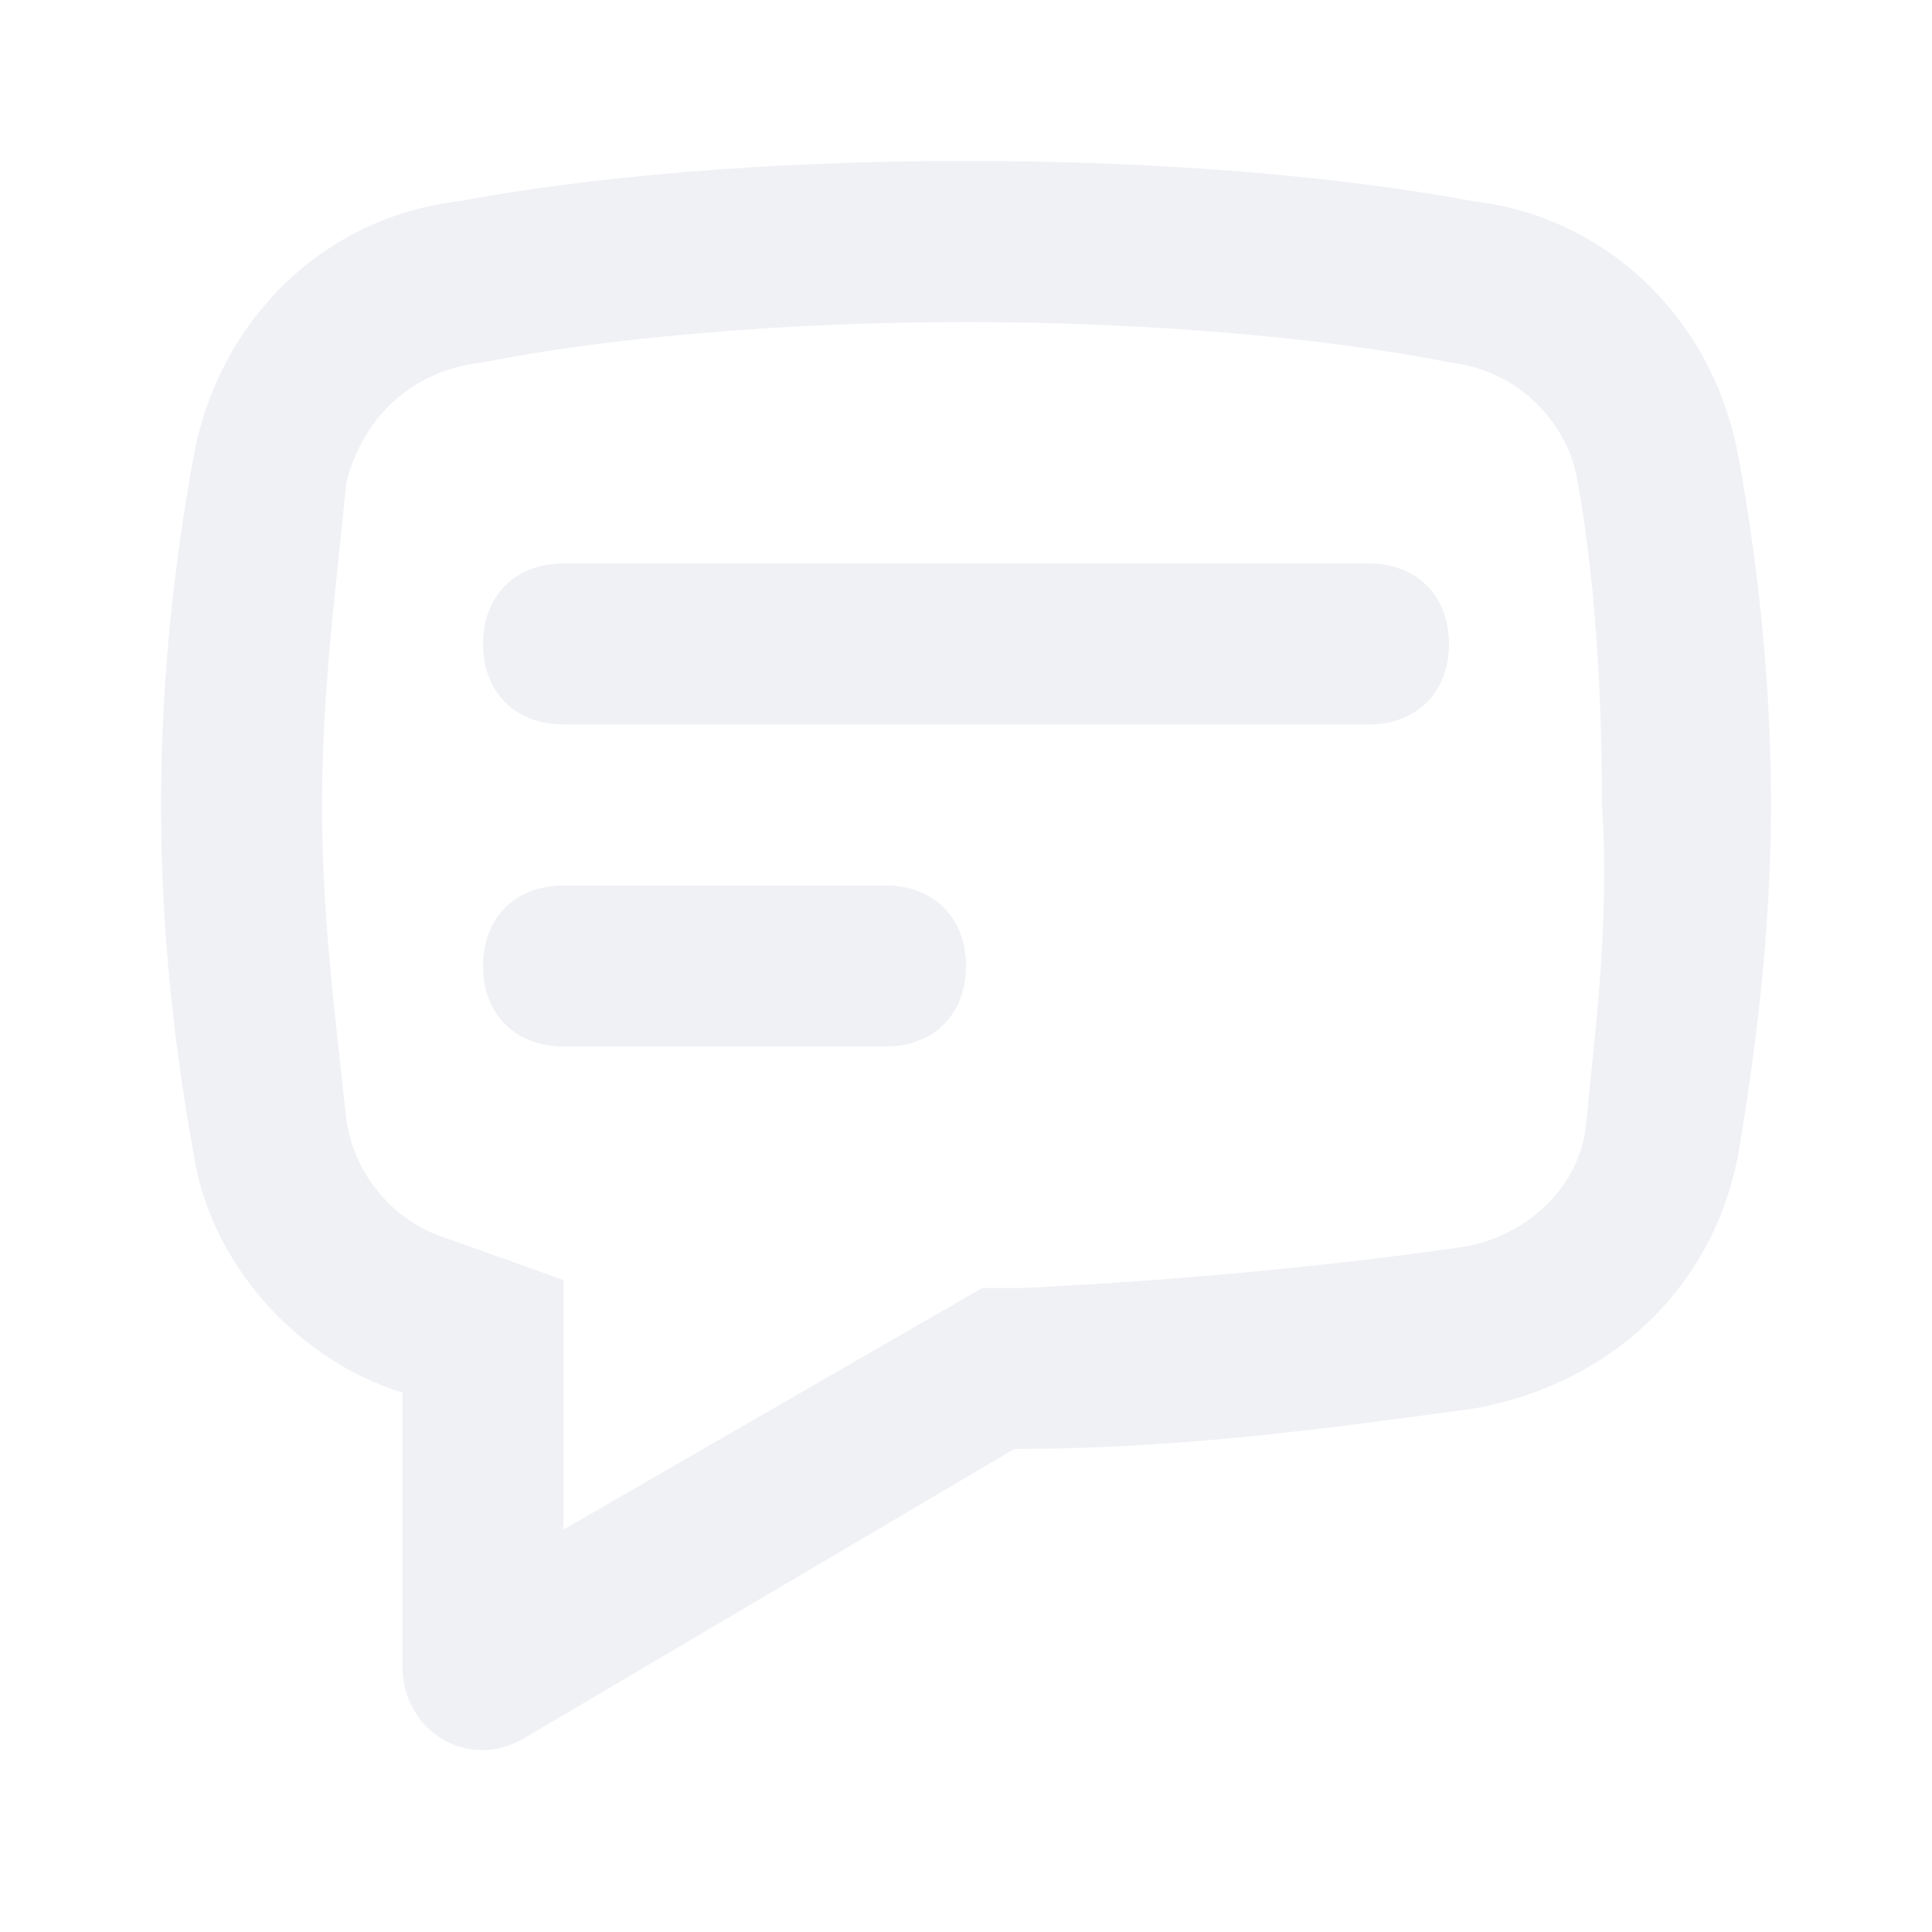
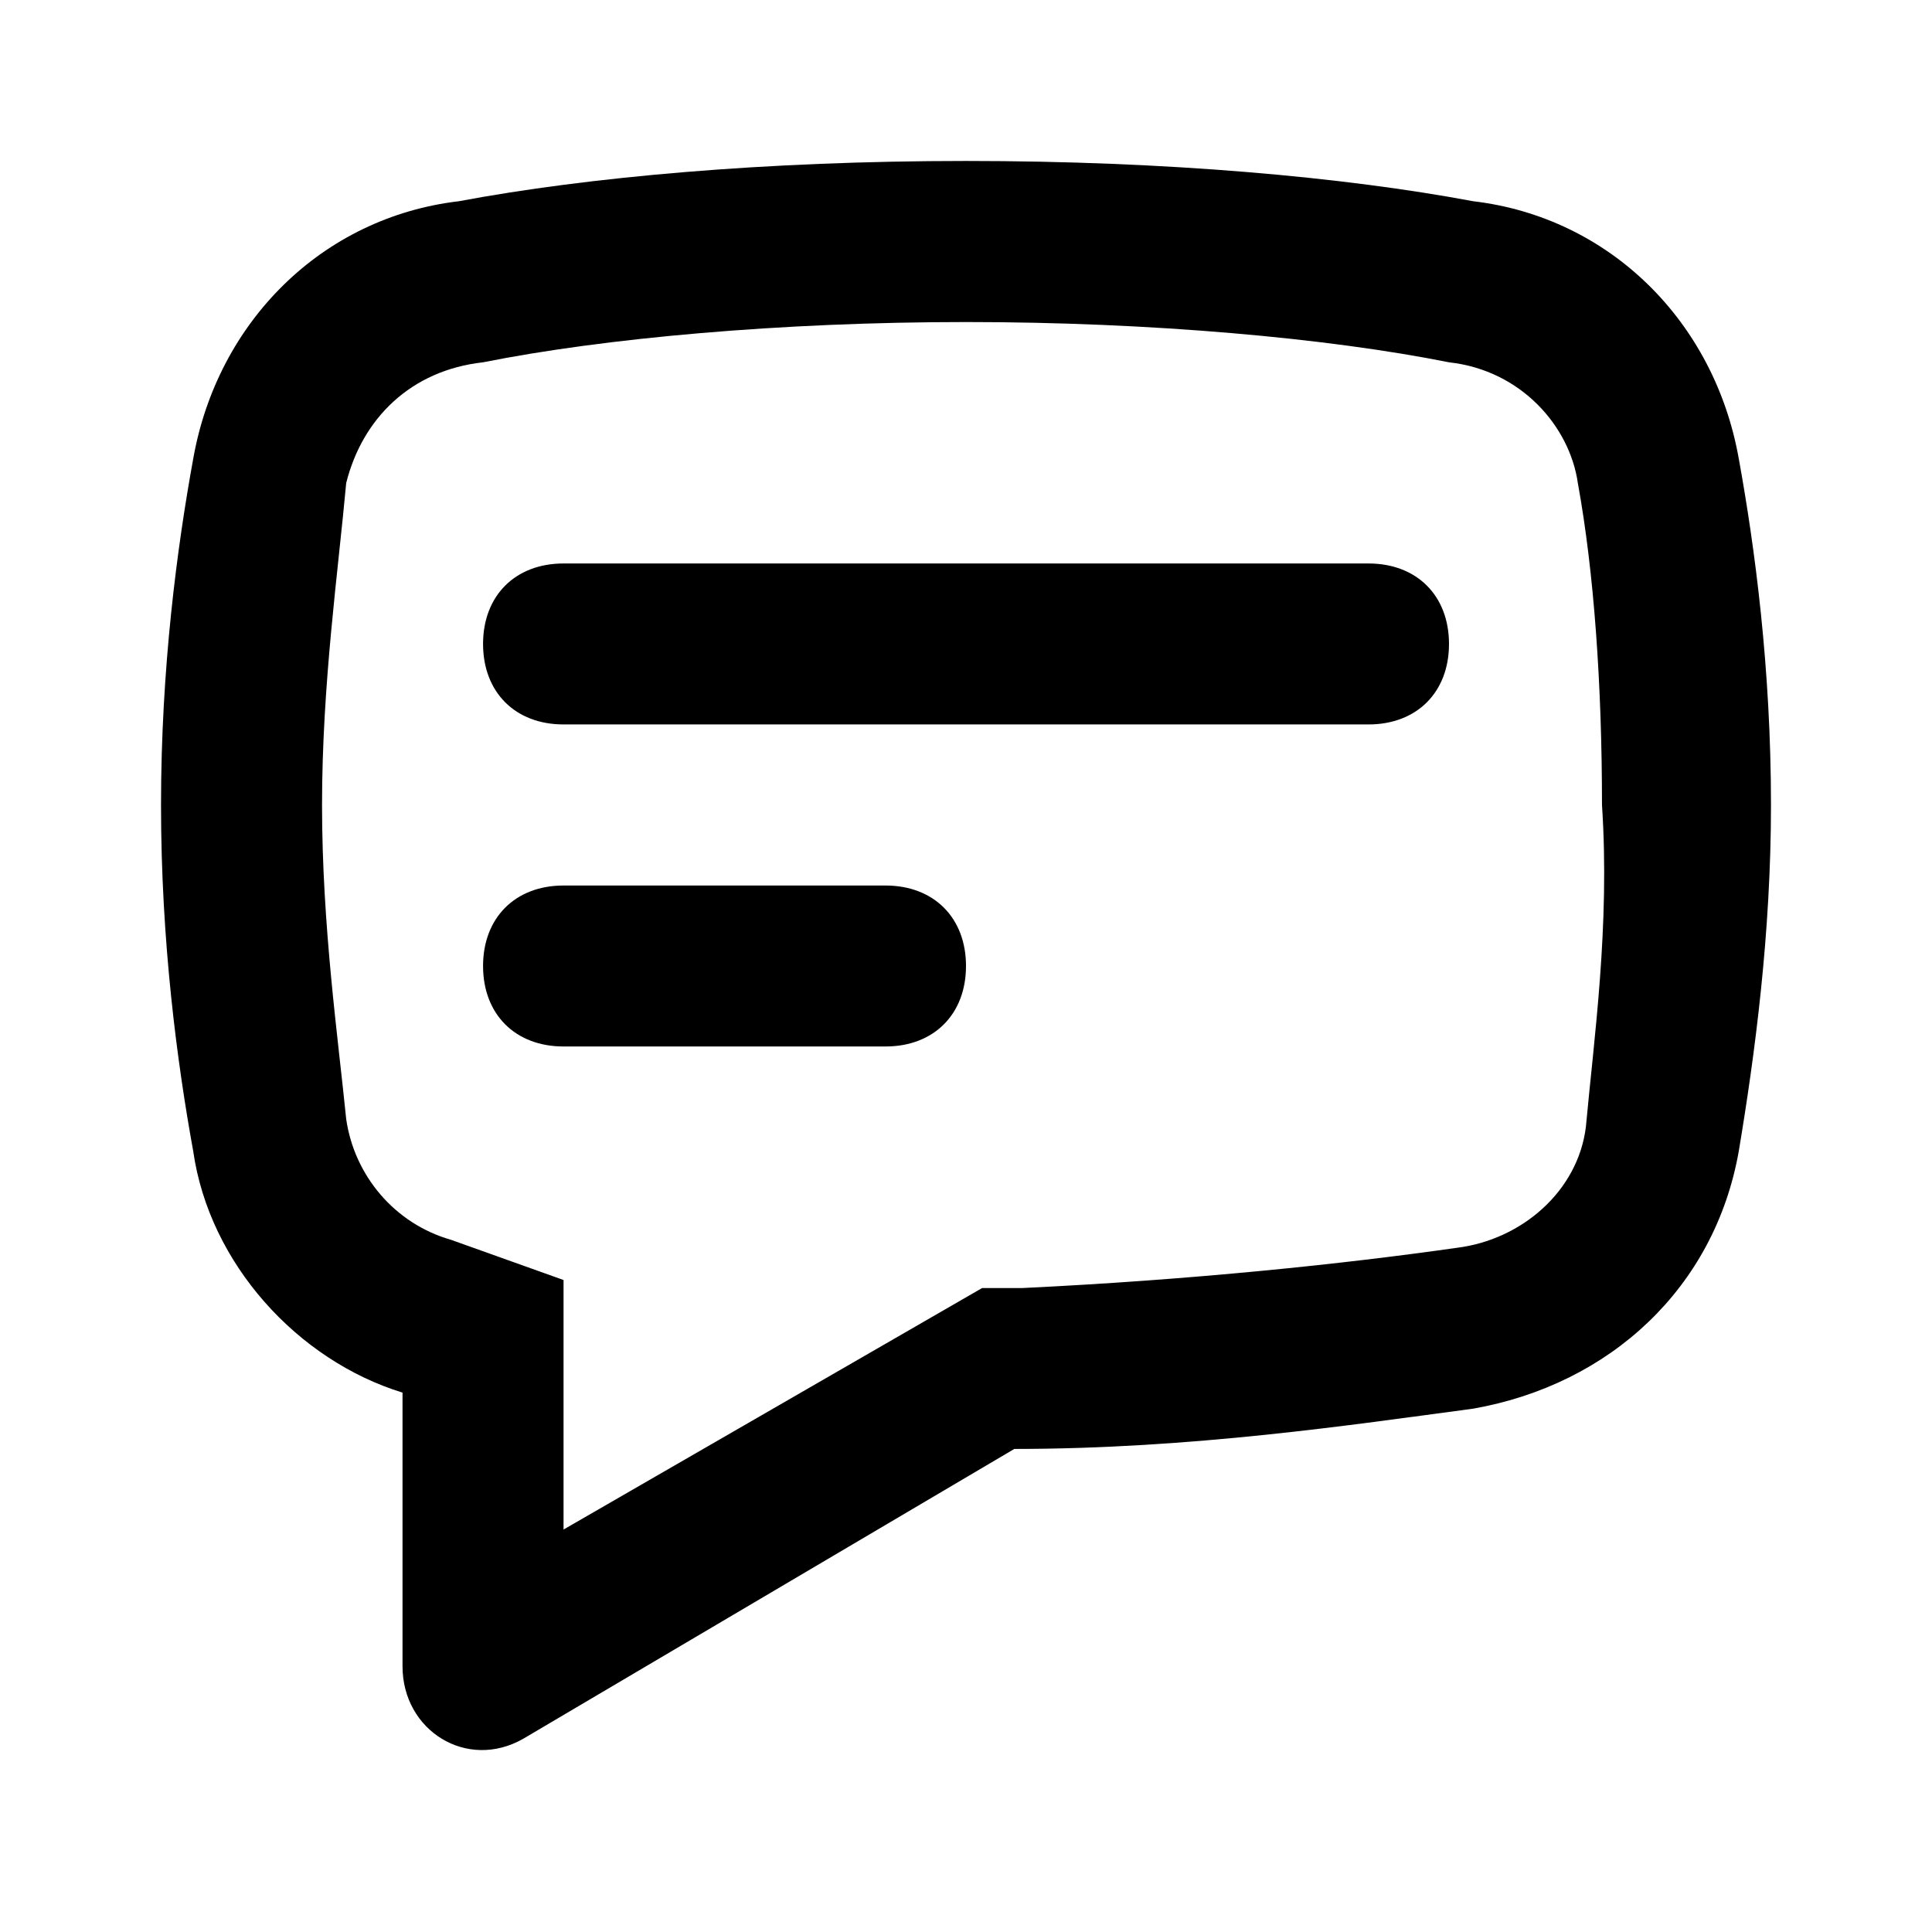
<svg xmlns="http://www.w3.org/2000/svg" version="1.1" width="32" height="32" viewBox="0 0 32 32">
-   <path fill="#f0f1f5" d="M28.8 7.6c-0.4-2.267-2.133-4-4.4-4.267-2.133-0.4-5.067-0.667-8.4-0.667s-6.267 0.267-8.4 0.667c-2.267 0.267-4 2-4.4 4.267-0.267 1.467-0.533 3.467-0.533 5.733s0.267 4.267 0.533 5.733c0.267 1.867 1.733 3.467 3.467 4v4.533c0 1.067 1.067 1.733 2 1.2l8.133-4.8c2.933 0 5.6-0.4 7.6-0.667 2.267-0.4 4-2 4.4-4.267 0.267-1.6 0.533-3.6 0.533-5.733 0-2.267-0.267-4.267-0.533-5.733zM26.267 18.667c-0.133 1.067-1.067 1.867-2.133 2-1.867 0.267-4.4 0.533-7.2 0.667h-0.667l-6.933 4v-4.133l-1.867-0.667c-0.933-0.267-1.6-1.067-1.733-2-0.133-1.333-0.4-3.2-0.4-5.2s0.267-3.867 0.4-5.333c0.267-1.067 1.067-1.867 2.267-2 2-0.4 4.933-0.667 8-0.667s6 0.267 8 0.667c1.2 0.133 2 1.067 2.133 2 0.267 1.467 0.4 3.333 0.4 5.333 0.133 2-0.133 3.867-0.267 5.333z" />
-   <path fill="#f0f1f5" d="M14.667 14.667h-5.333c-0.8 0-1.333 0.533-1.333 1.333s0.533 1.333 1.333 1.333h5.333c0.8 0 1.333-0.533 1.333-1.333s-0.533-1.333-1.333-1.333z" />
-   <path fill="#f0f1f5" d="M22.667 9.333h-13.333c-0.8 0-1.333 0.533-1.333 1.333s0.533 1.333 1.333 1.333h13.333c0.8 0 1.333-0.533 1.333-1.333s-0.533-1.333-1.333-1.333z" />
+   <path d="M28.8 7.6c-0.4-2.267-2.133-4-4.4-4.267-2.133-0.4-5.067-0.667-8.4-0.667s-6.267 0.267-8.4 0.667c-2.267 0.267-4 2-4.4 4.267-0.267 1.467-0.533 3.467-0.533 5.733s0.267 4.267 0.533 5.733c0.267 1.867 1.733 3.467 3.467 4v4.533c0 1.067 1.067 1.733 2 1.2l8.133-4.8c2.933 0 5.6-0.4 7.6-0.667 2.267-0.4 4-2 4.4-4.267 0.267-1.6 0.533-3.6 0.533-5.733 0-2.267-0.267-4.267-0.533-5.733zM26.267 18.667c-0.133 1.067-1.067 1.867-2.133 2-1.867 0.267-4.4 0.533-7.2 0.667h-0.667l-6.933 4v-4.133l-1.867-0.667c-0.933-0.267-1.6-1.067-1.733-2-0.133-1.333-0.4-3.2-0.4-5.2s0.267-3.867 0.4-5.333c0.267-1.067 1.067-1.867 2.267-2 2-0.4 4.933-0.667 8-0.667s6 0.267 8 0.667c1.2 0.133 2 1.067 2.133 2 0.267 1.467 0.4 3.333 0.4 5.333 0.133 2-0.133 3.867-0.267 5.333z" />
+   <path d="M14.667 14.667h-5.333c-0.8 0-1.333 0.533-1.333 1.333s0.533 1.333 1.333 1.333h5.333c0.8 0 1.333-0.533 1.333-1.333s-0.533-1.333-1.333-1.333z" />
+   <path d="M22.667 9.333h-13.333c-0.8 0-1.333 0.533-1.333 1.333s0.533 1.333 1.333 1.333h13.333c0.8 0 1.333-0.533 1.333-1.333s-0.533-1.333-1.333-1.333z" />
</svg>
